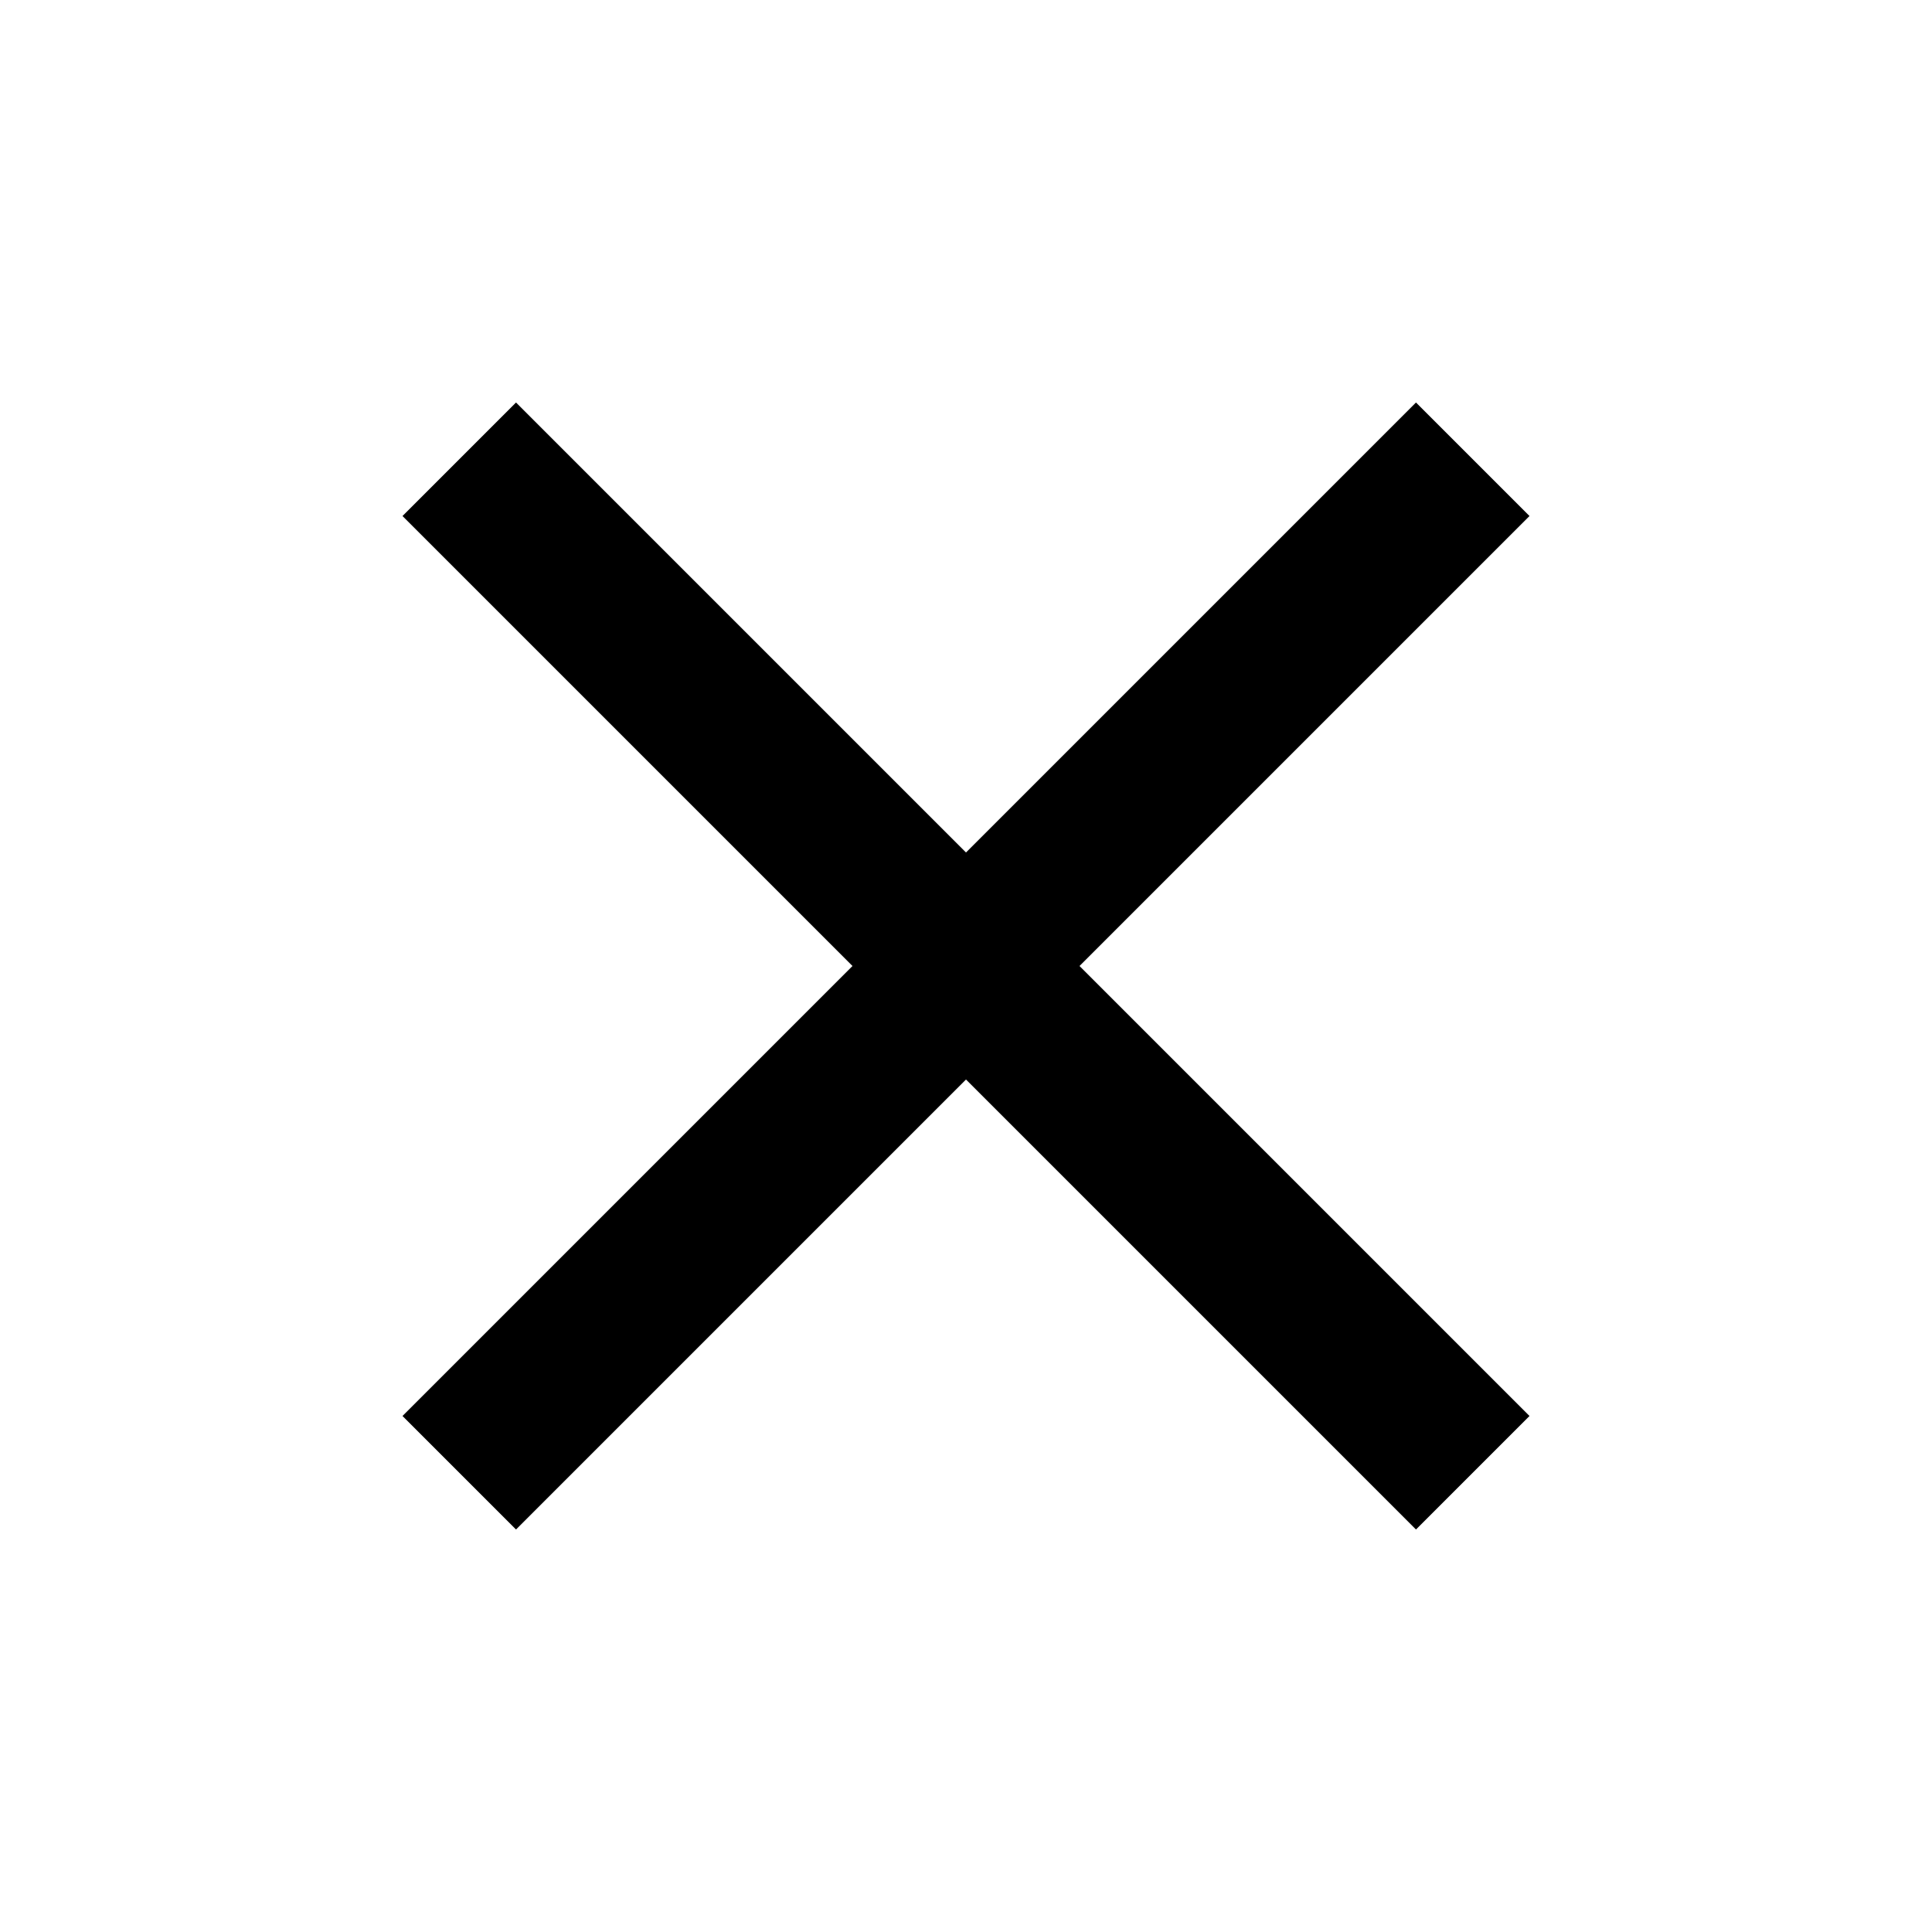
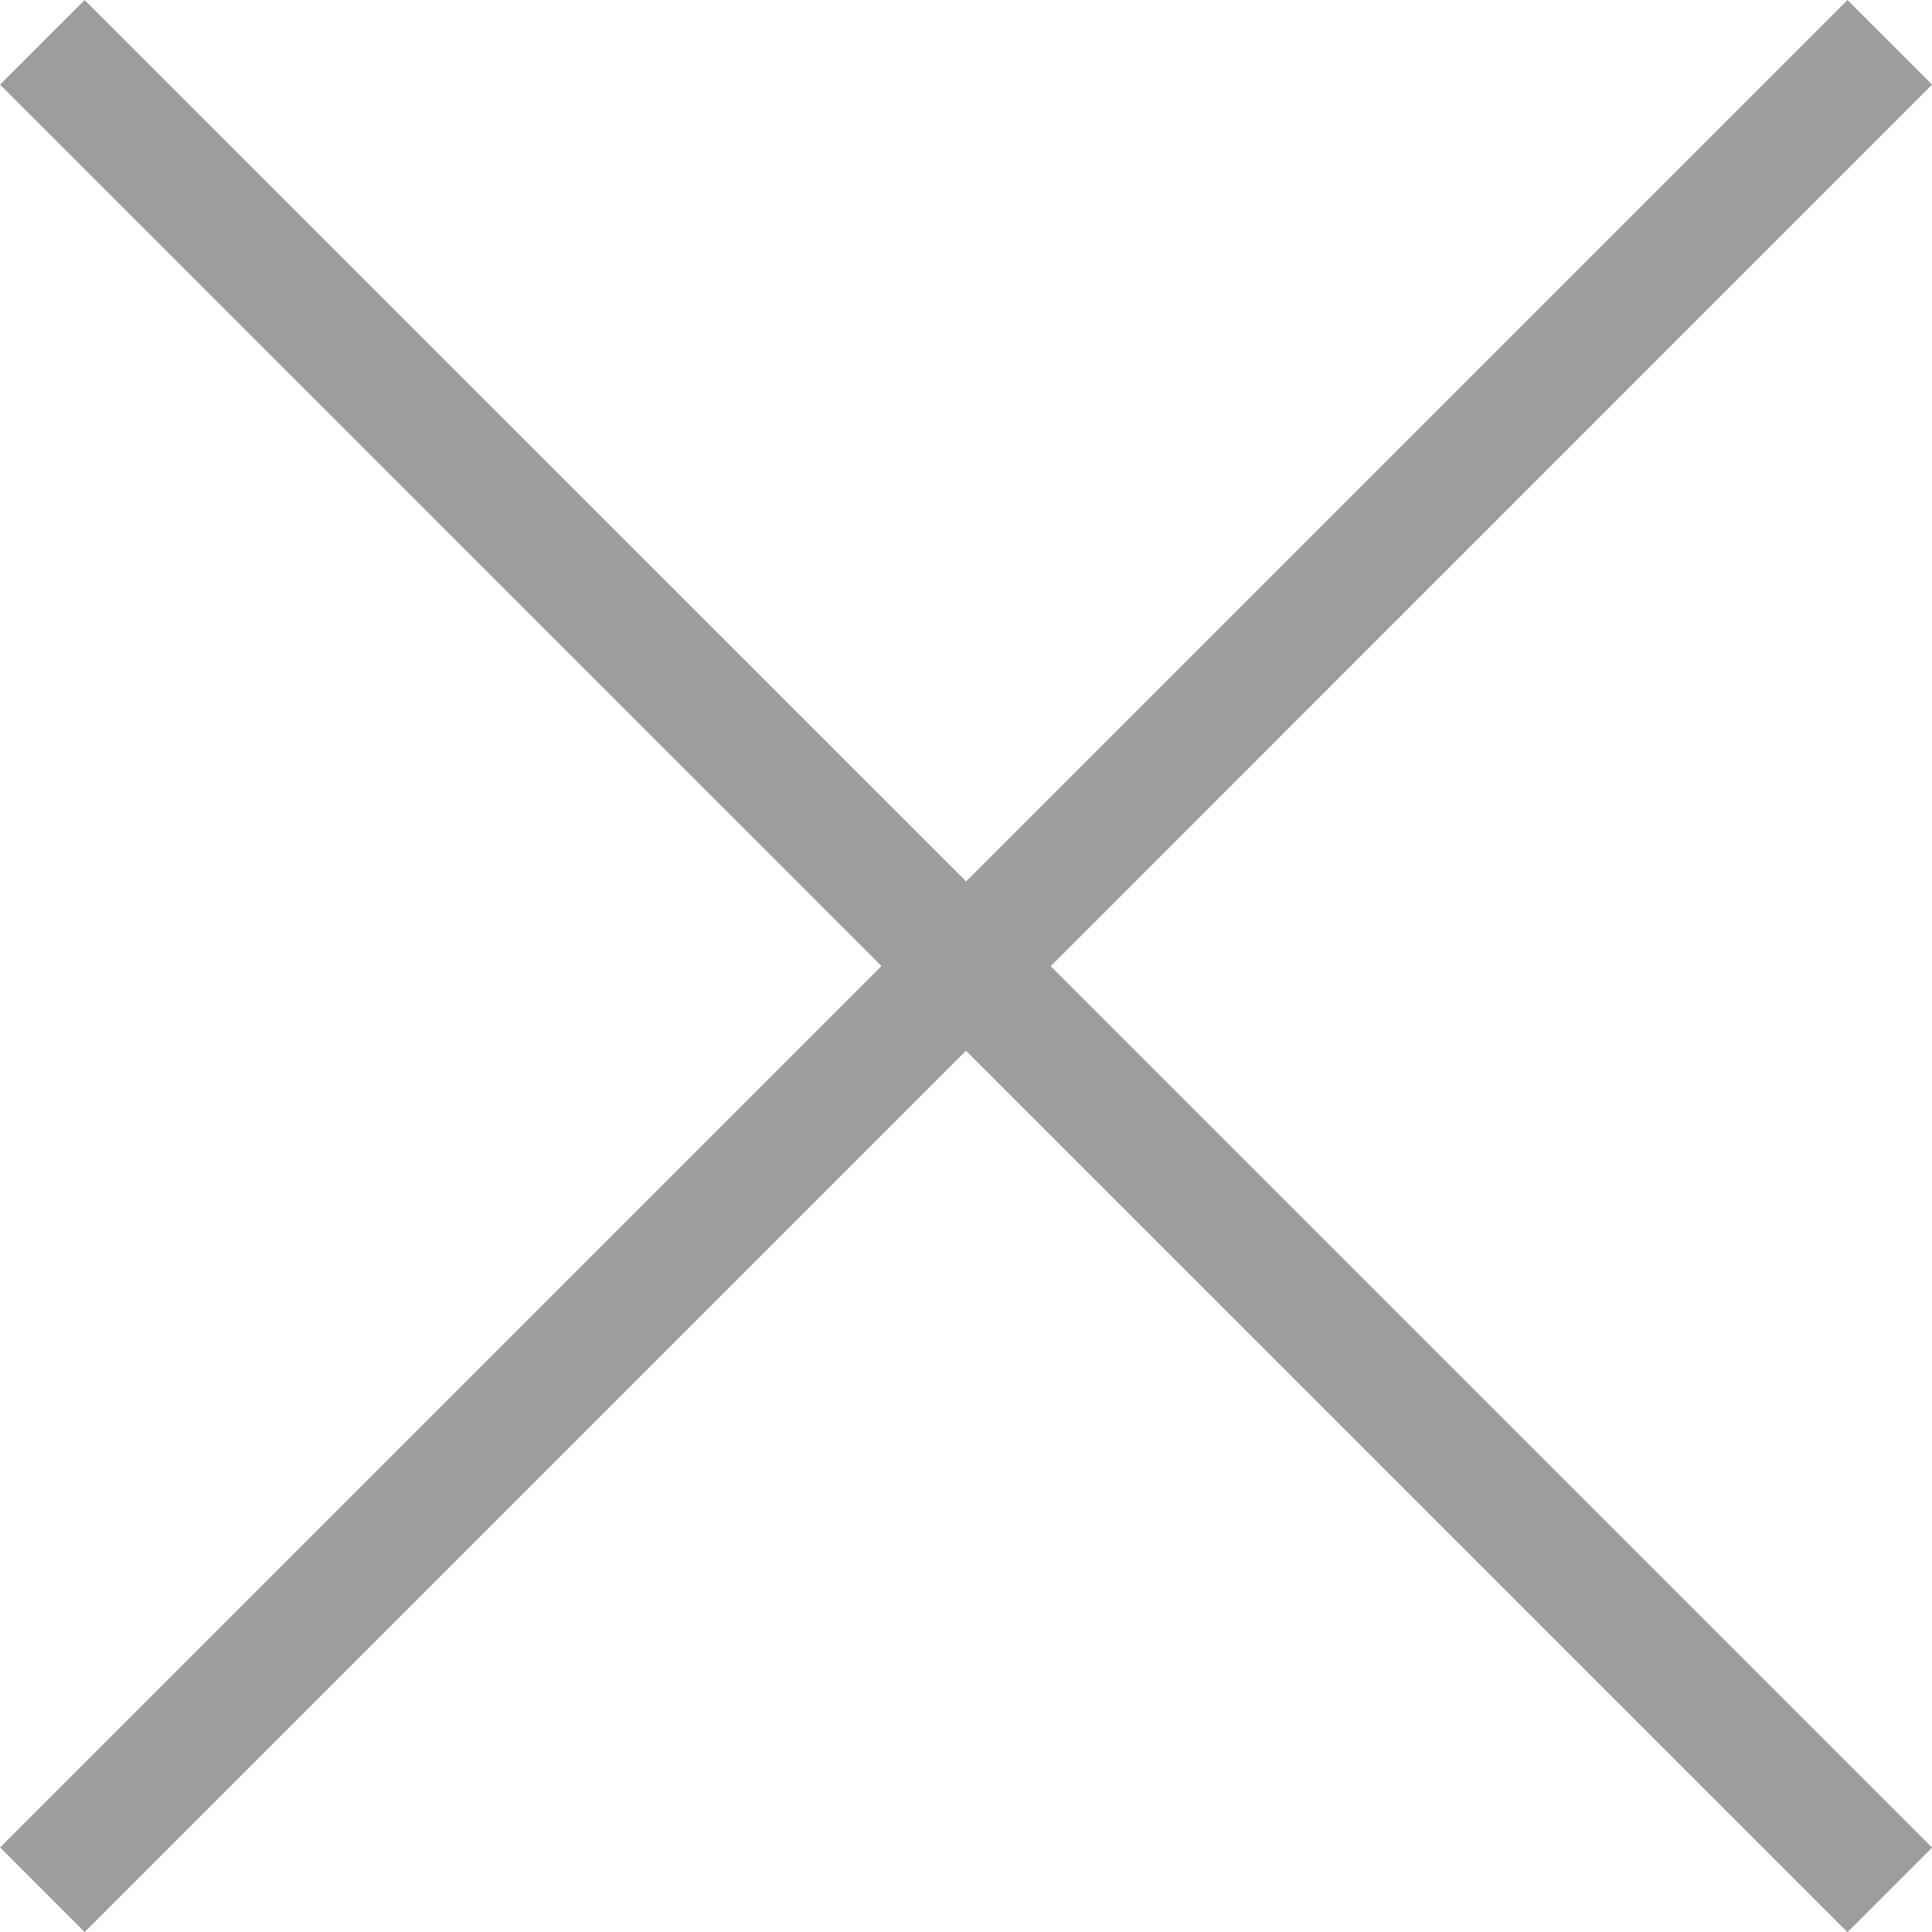
- <svg xmlns="http://www.w3.org/2000/svg" version="1.1" width="24" height="24" viewBox="0 0 24 24">
-   <path d="M19,6.41L17.59,5L12,10.59L6.41,5L5,6.41L10.59,12L5,17.59L6.41,19L12,13.41L17.59,19L19,17.59L13.41,12L19,6.41Z" />
+ <svg xmlns="http://www.w3.org/2000/svg" viewBox="0 0 16.15 16.15">
+   <defs>
+     <style>.a{fill:none;stroke:#9d9d9d;}</style>
+   </defs>
+   <path class="a" d="M2.721,133.722-5,141.443l7.722-7.722L-5,126l7.722,7.722L10.443,126l-7.722,7.722,7.722,7.722Z" transform="translate(5.354 -125.646)" />
</svg>
